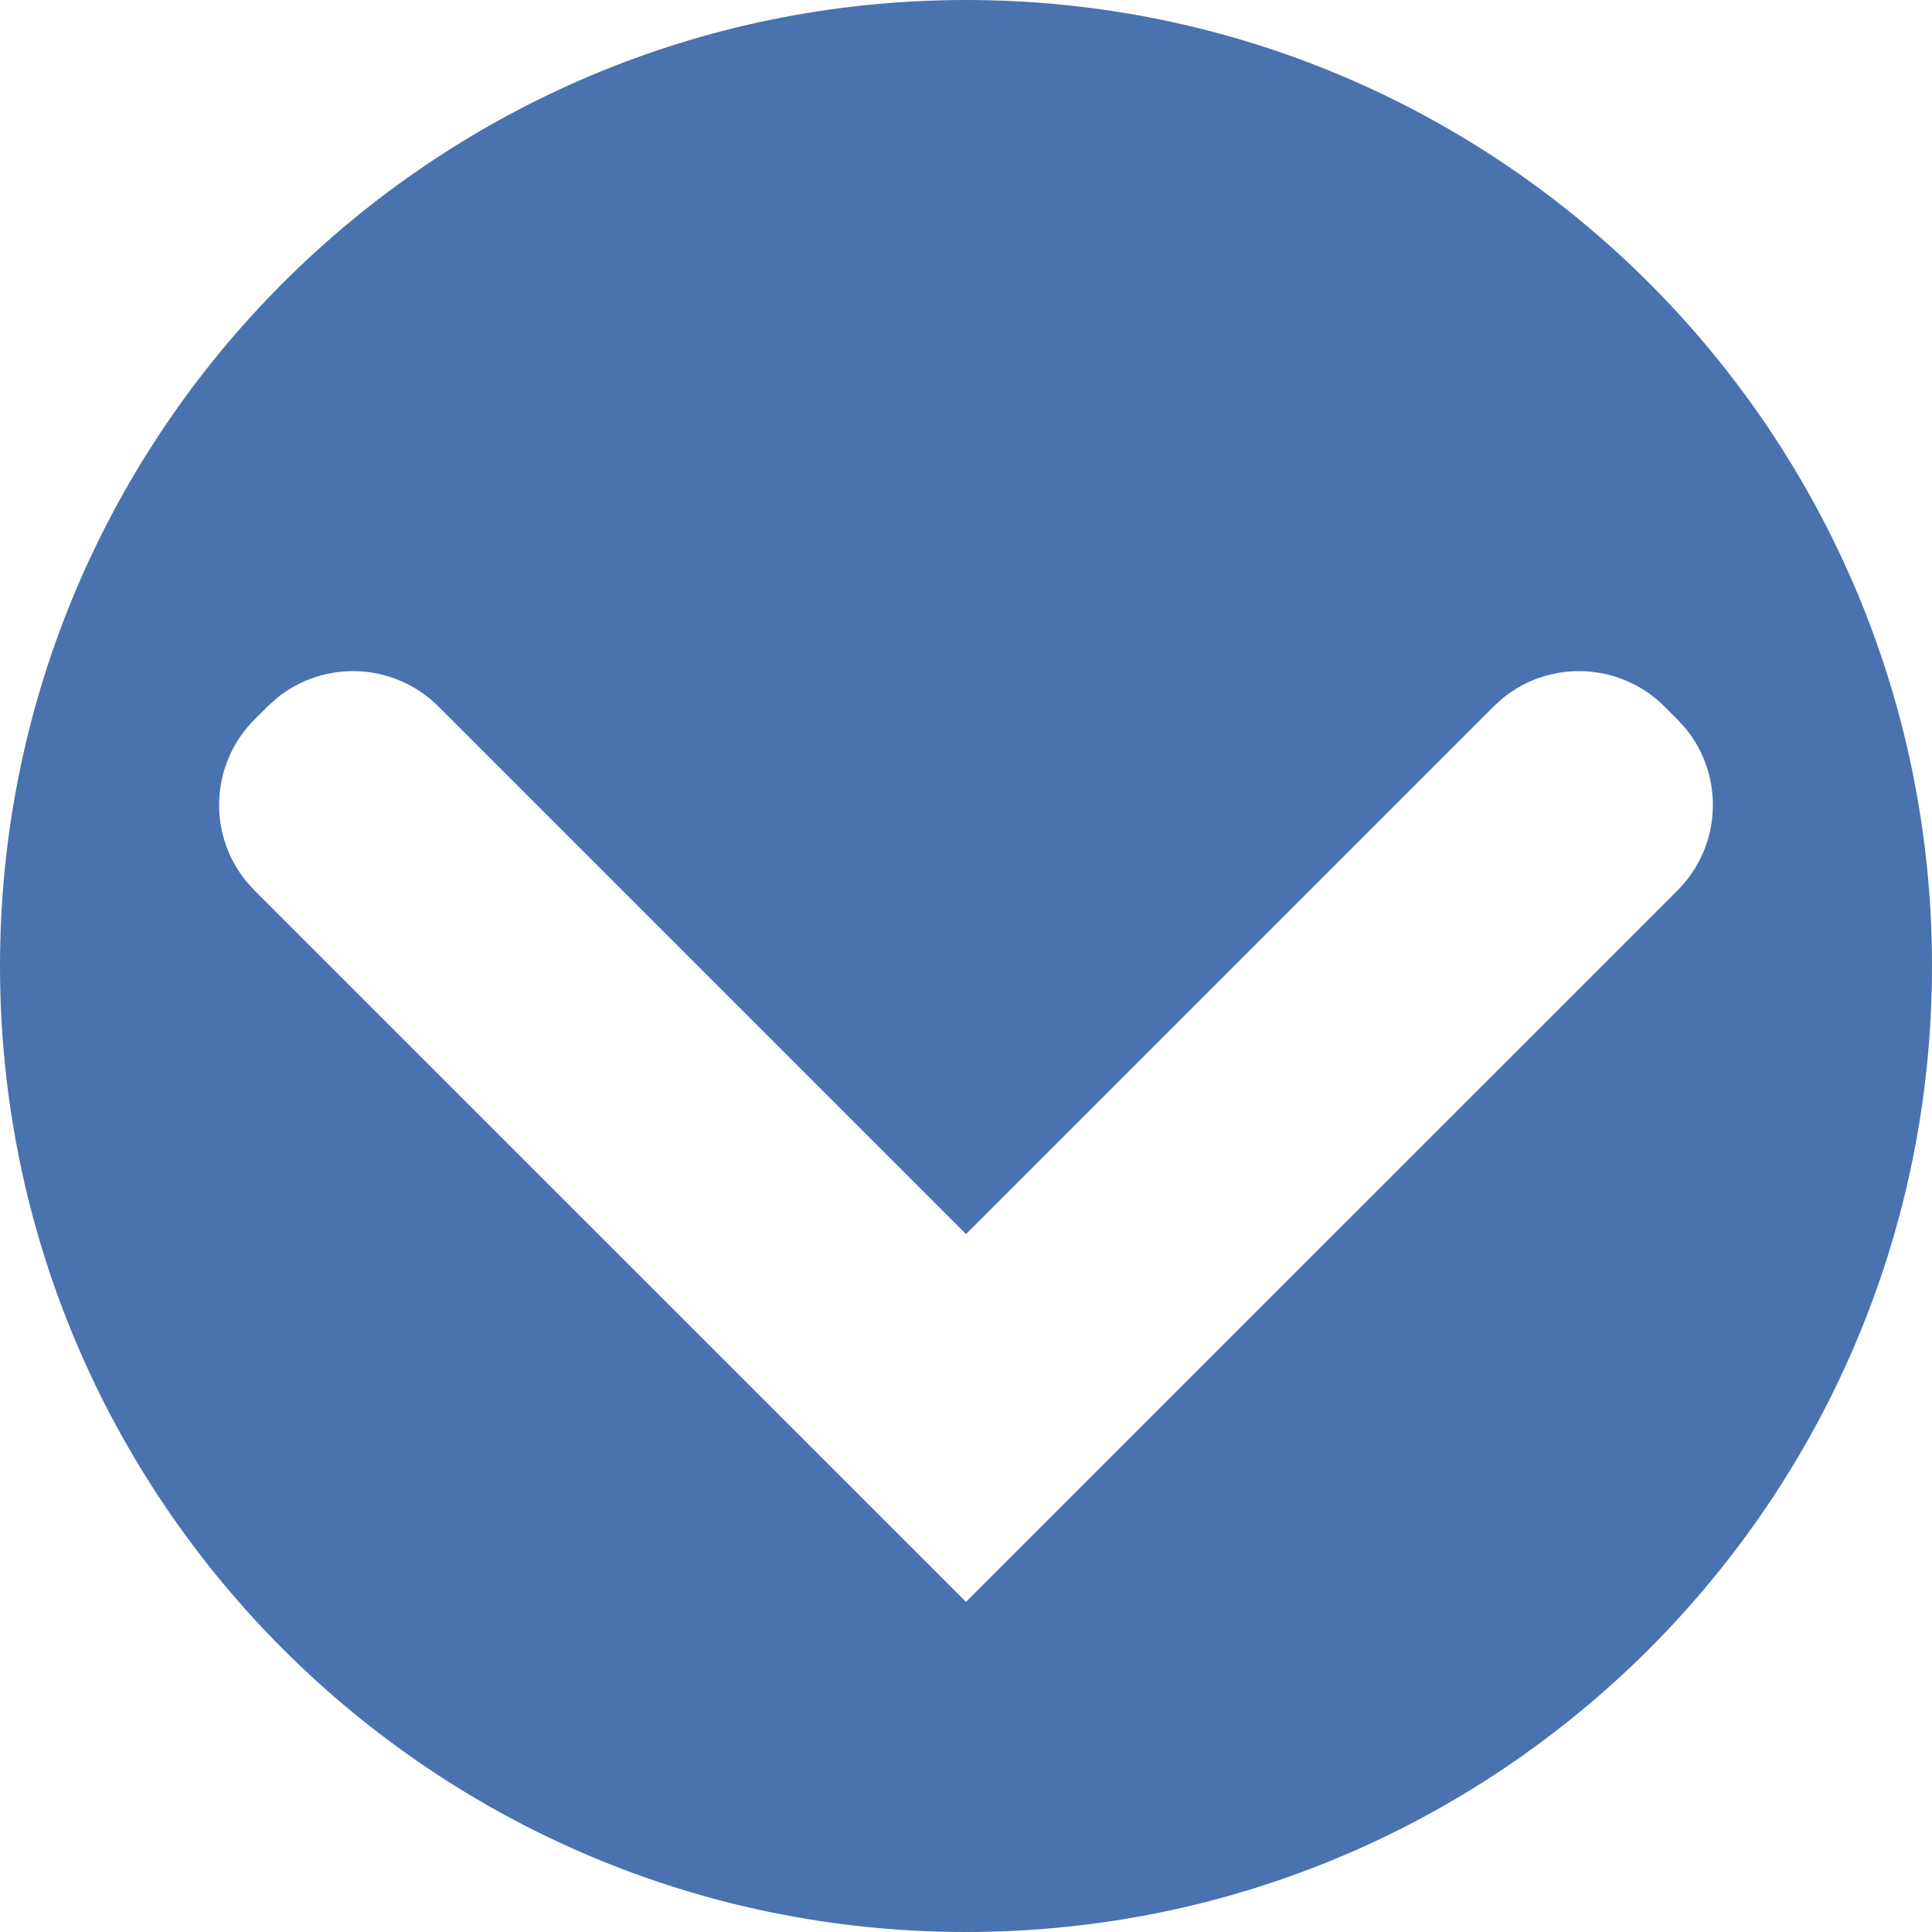
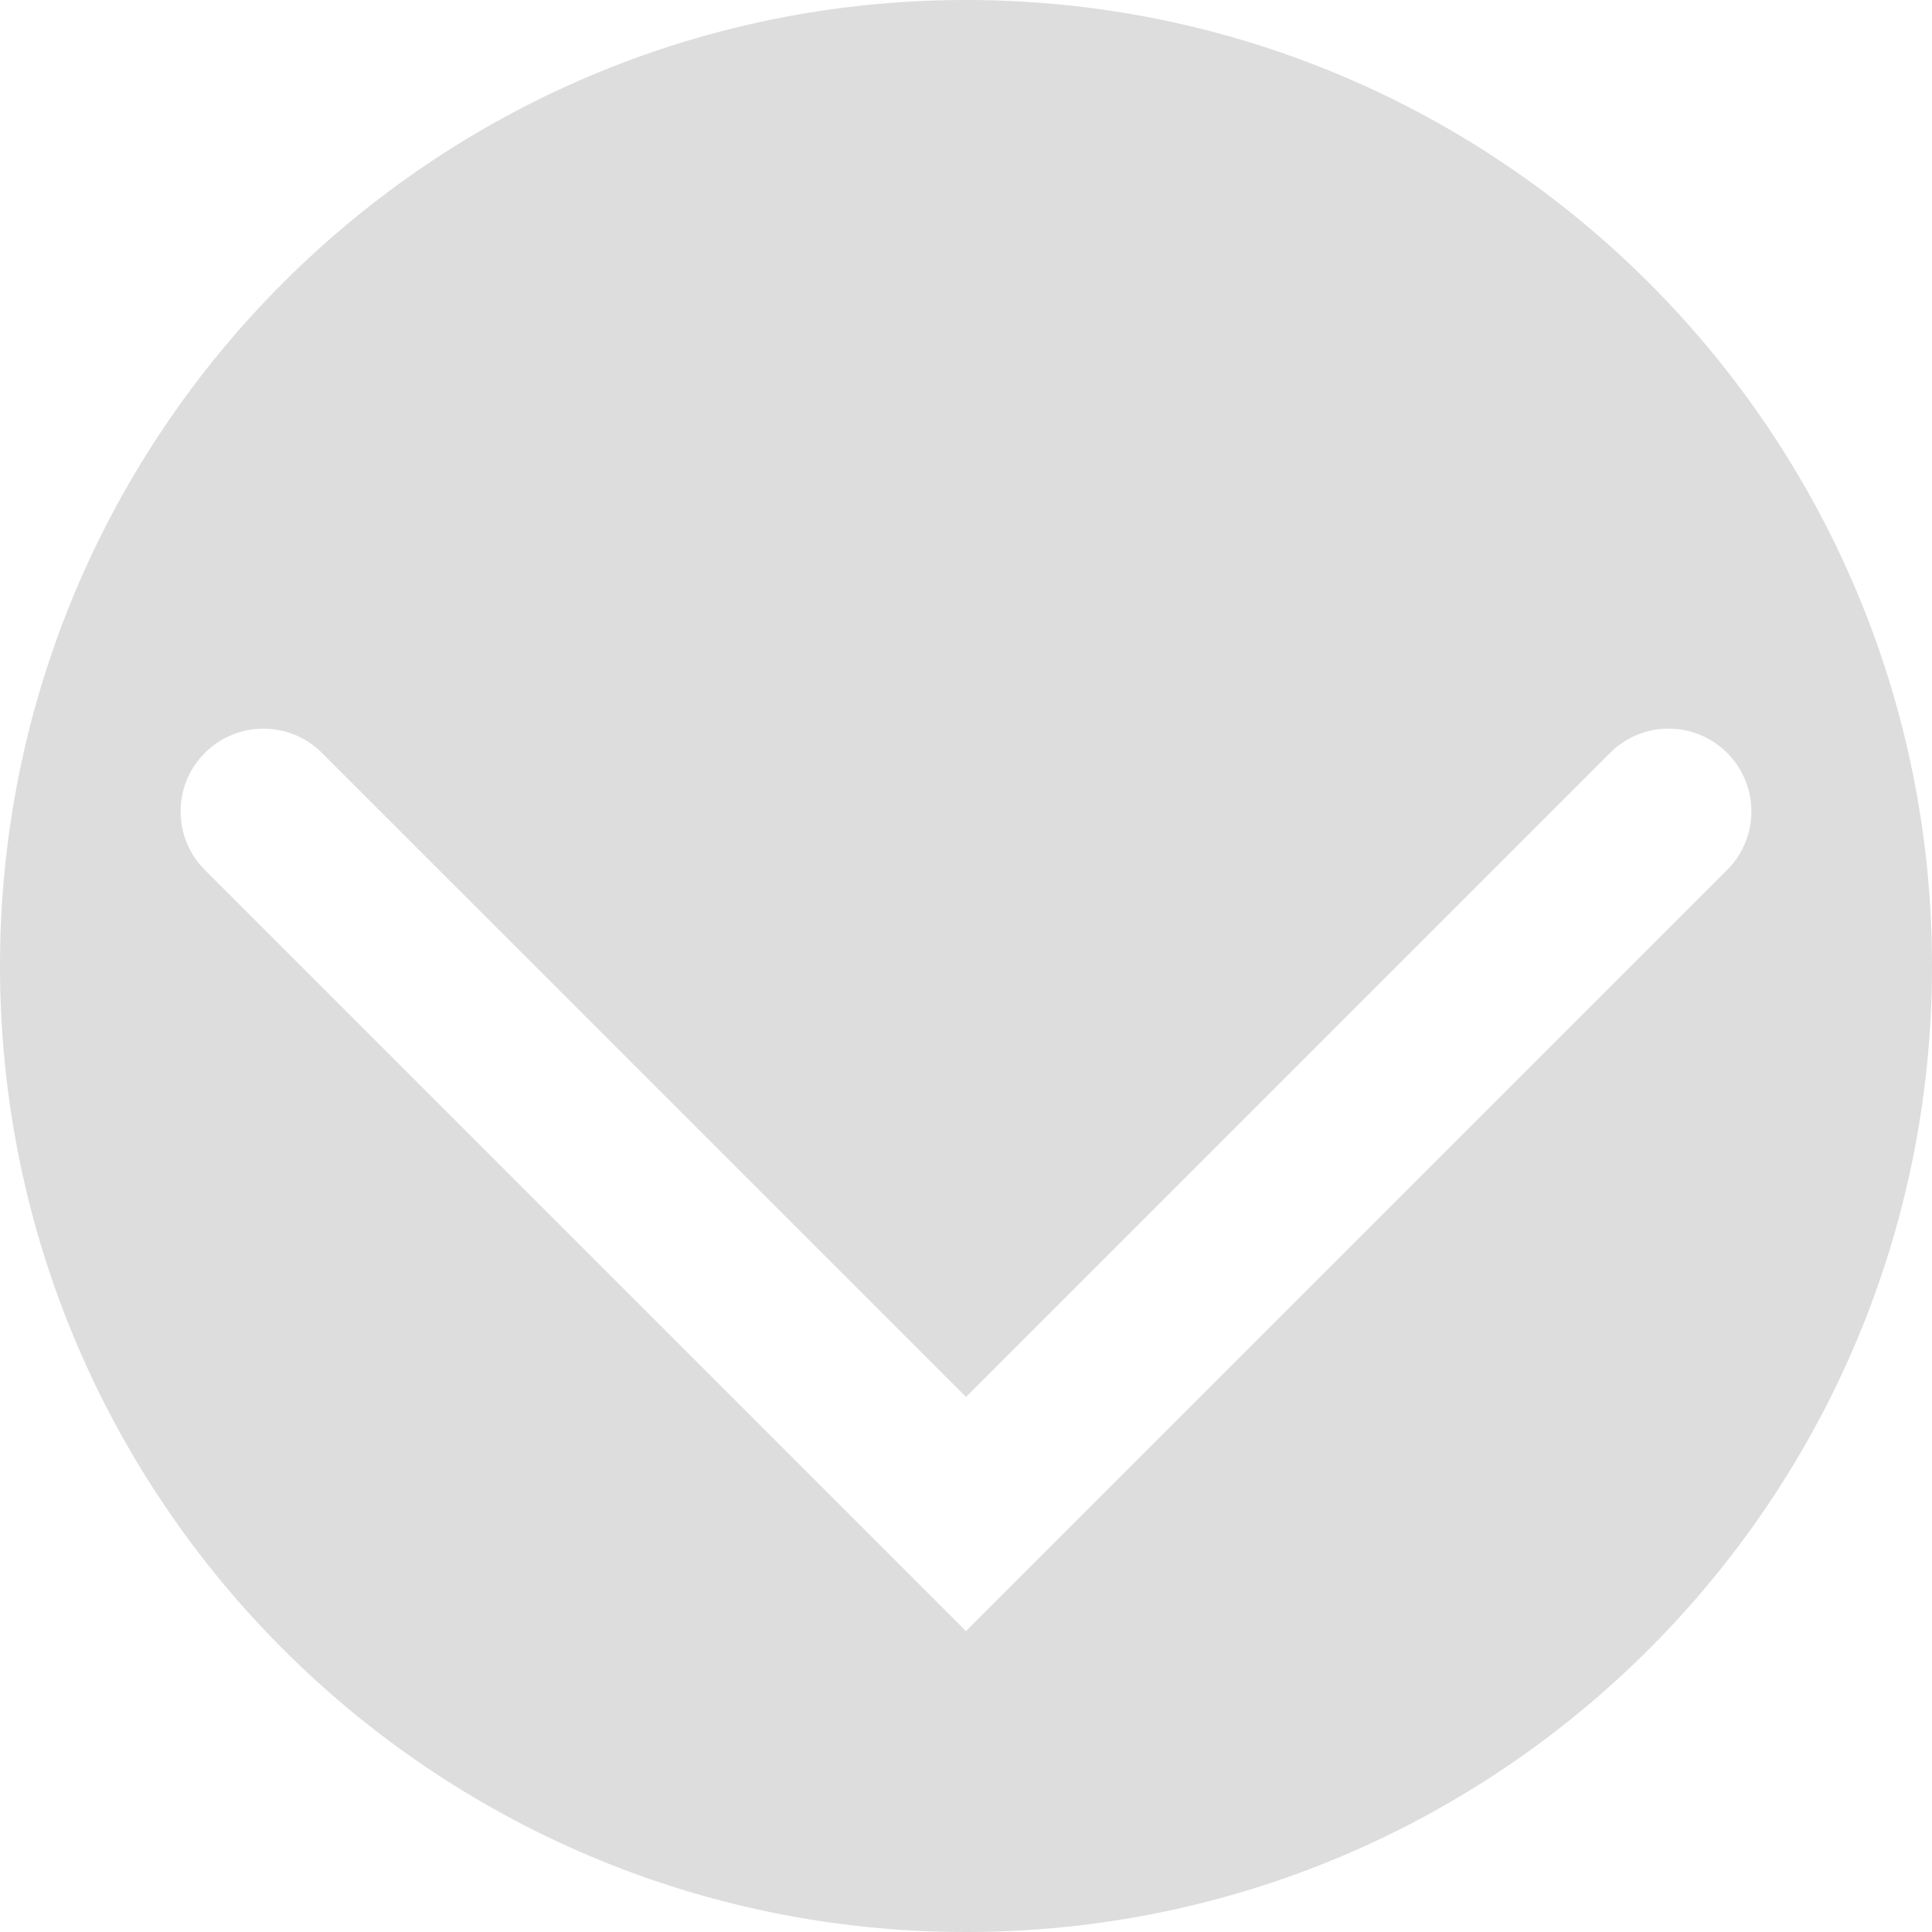
- <svg xmlns="http://www.w3.org/2000/svg" width="24px" height="24px" viewBox="0 0 24 24" version="1.1">
+ <svg xmlns="http://www.w3.org/2000/svg" width="50px" height="50px" viewBox="0 0 50 50" version="1.1">
  <g id="Page-1" stroke="none" stroke-width="1" fill="none" fill-rule="evenodd">
-     <g id="Artboard" transform="translate(-176, -921)" fill="#4972AF">
-       <path d="M188,921 C194.627,921 200,926.373 200,933 C200,939.627 194.627,945 188,945 C181.373,945 176,939.627 176,933 C176,926.373 181.373,921 188,921 Z M196.676,929.776 C196.126,929.227 195.257,929.193 194.668,929.673 L194.554,929.776 L188,936.33 L181.446,929.776 C180.896,929.227 180.027,929.193 179.438,929.673 L179.324,929.776 L179.161,929.939 C178.612,930.489 178.578,931.358 179.058,931.947 L179.161,932.061 L188,940.899 L196.839,932.061 C197.388,931.511 197.422,930.642 196.942,930.053 L196.839,929.939 L196.676,929.776 Z" id="Shape" />
+     <g id="icons" transform="translate(-179, -161)" fill="#DDDDDD">
+       <path d="M204,161 C217.807,161 229,172.193 229,186 C229,199.807 217.807,211 204,211 C190.193,211 179,199.807 179,186 C179,172.193 190.193,161 204,161 Z M223.698,180.485 C222.903,179.69 221.639,179.65 220.797,180.366 L220.668,180.485 L204,197.152 L187.332,180.485 C186.496,179.648 185.139,179.648 184.302,180.485 C183.507,181.28 183.467,182.544 184.183,183.386 L184.302,183.515 L204,203.213 L223.698,183.515 C224.535,182.678 224.535,181.322 223.698,180.485 Z" id="Shape" />
    </g>
  </g>
</svg>
